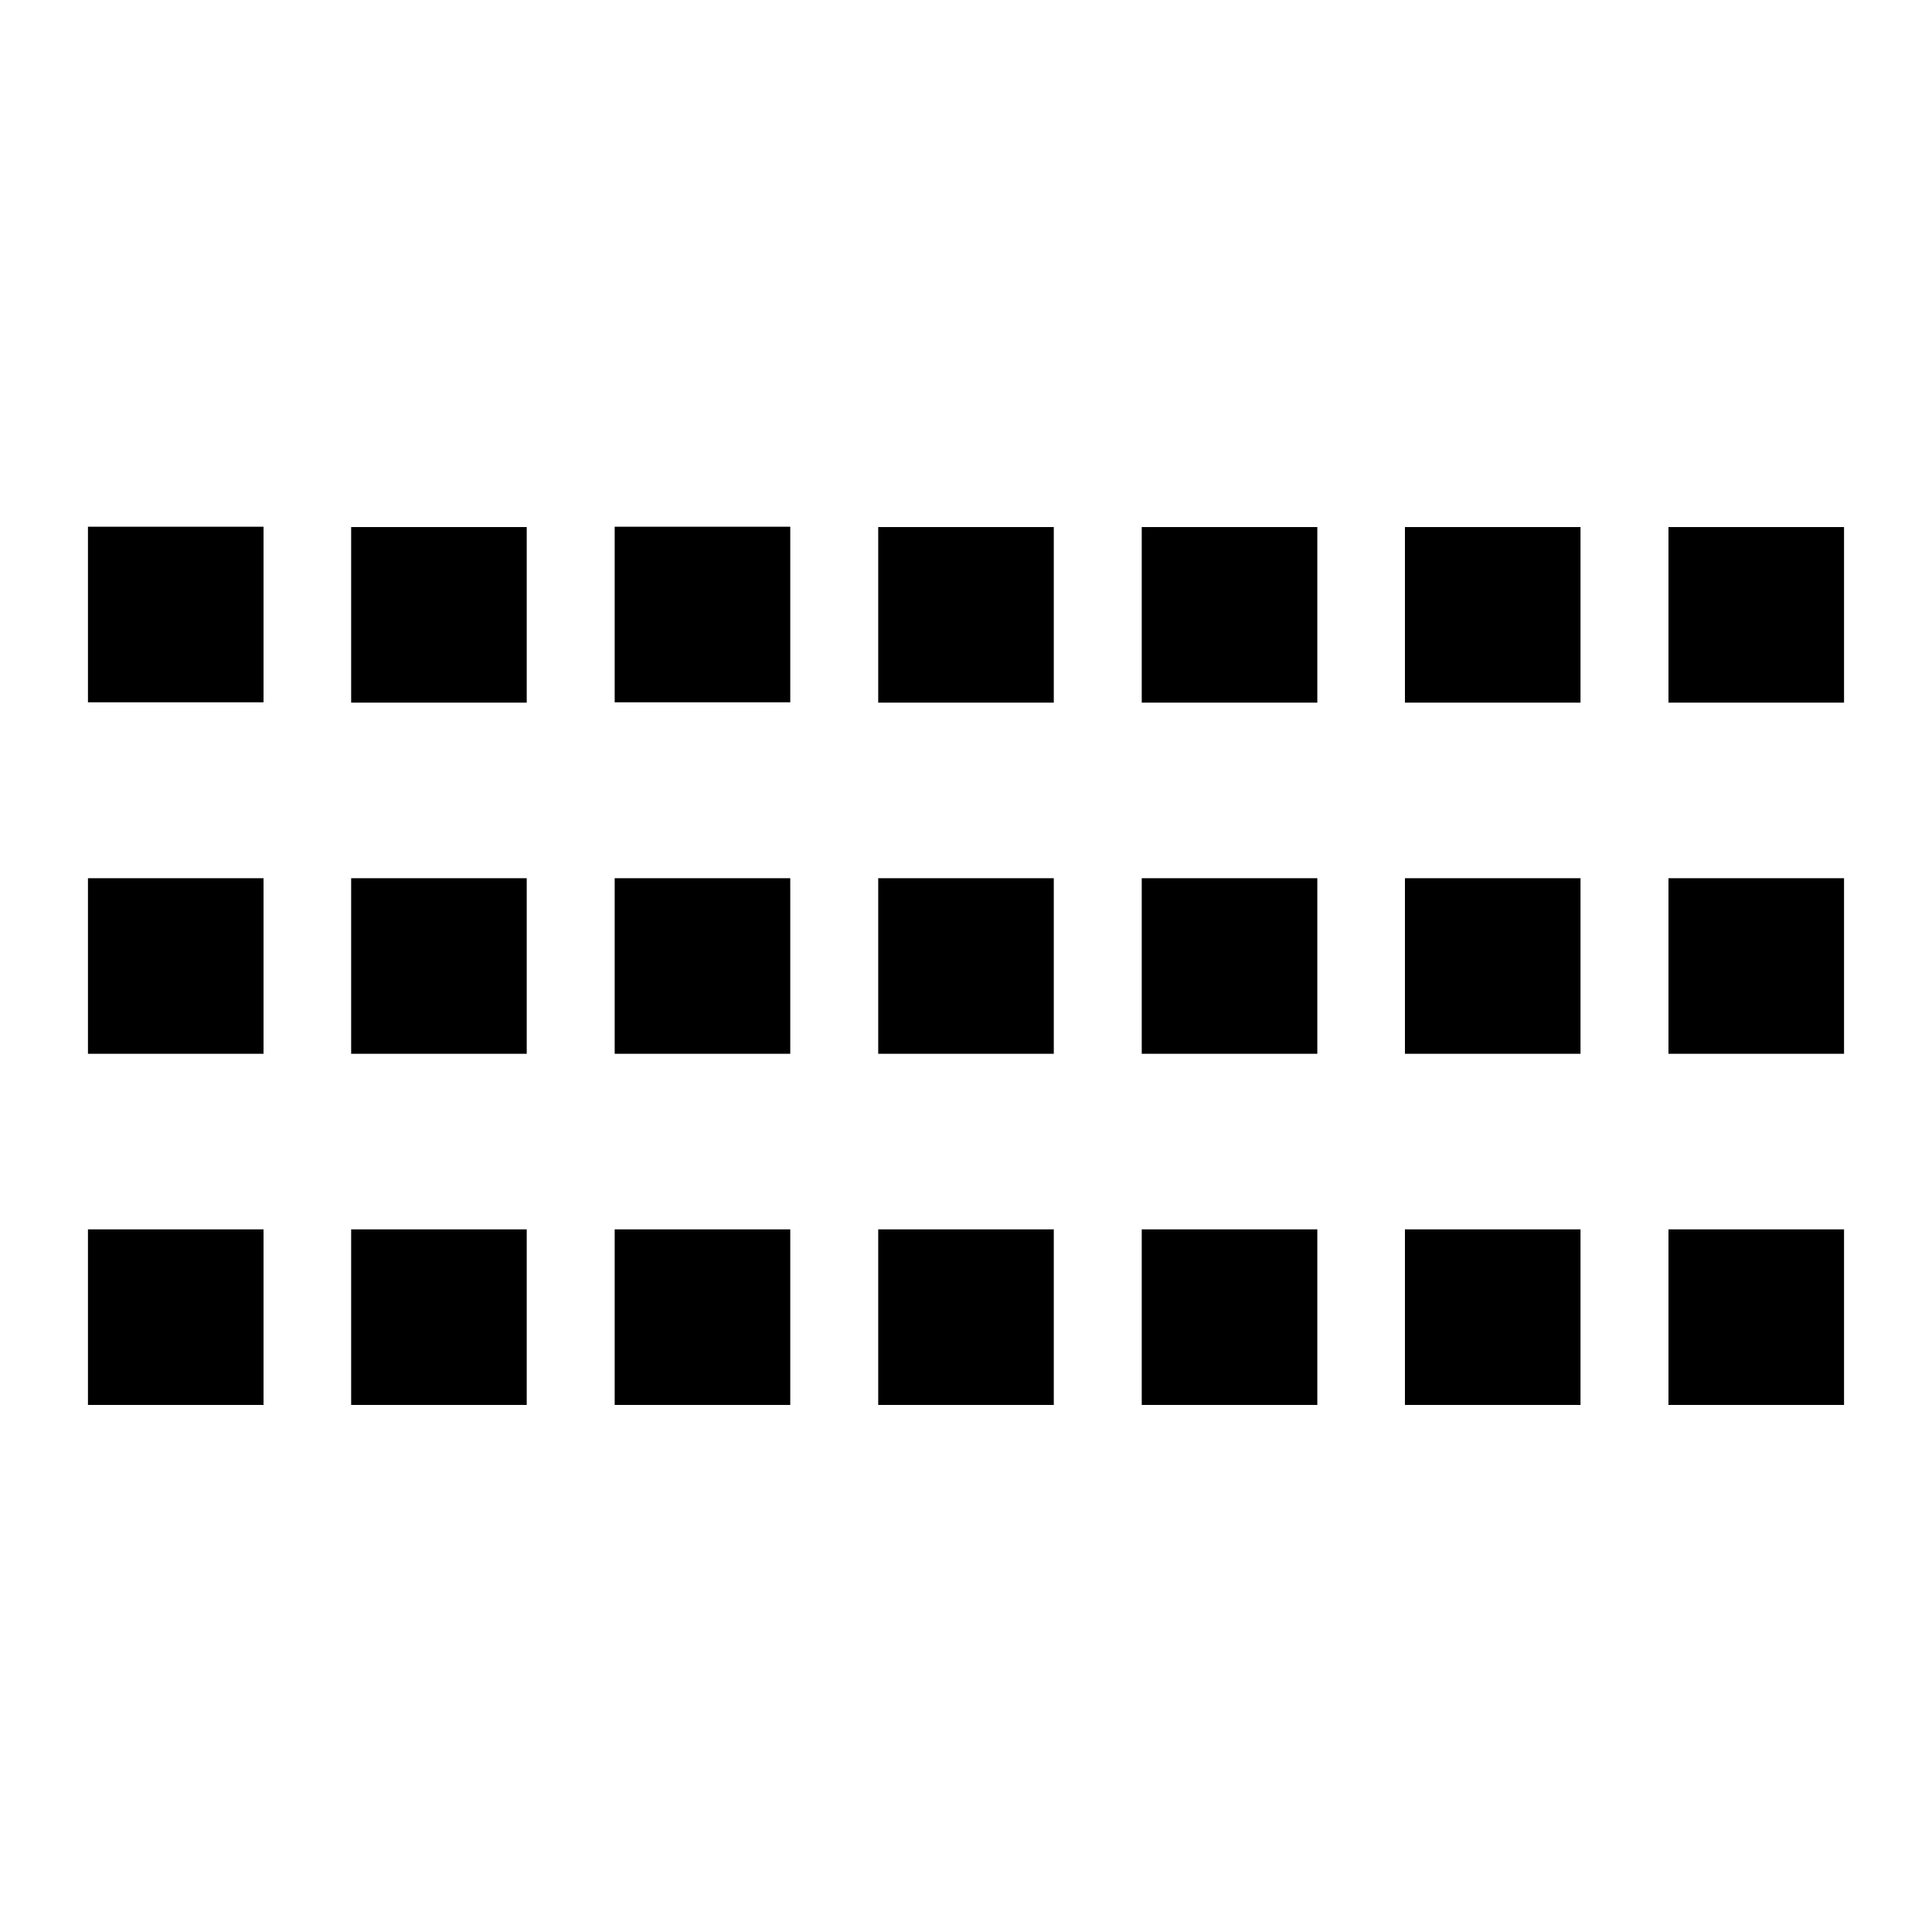
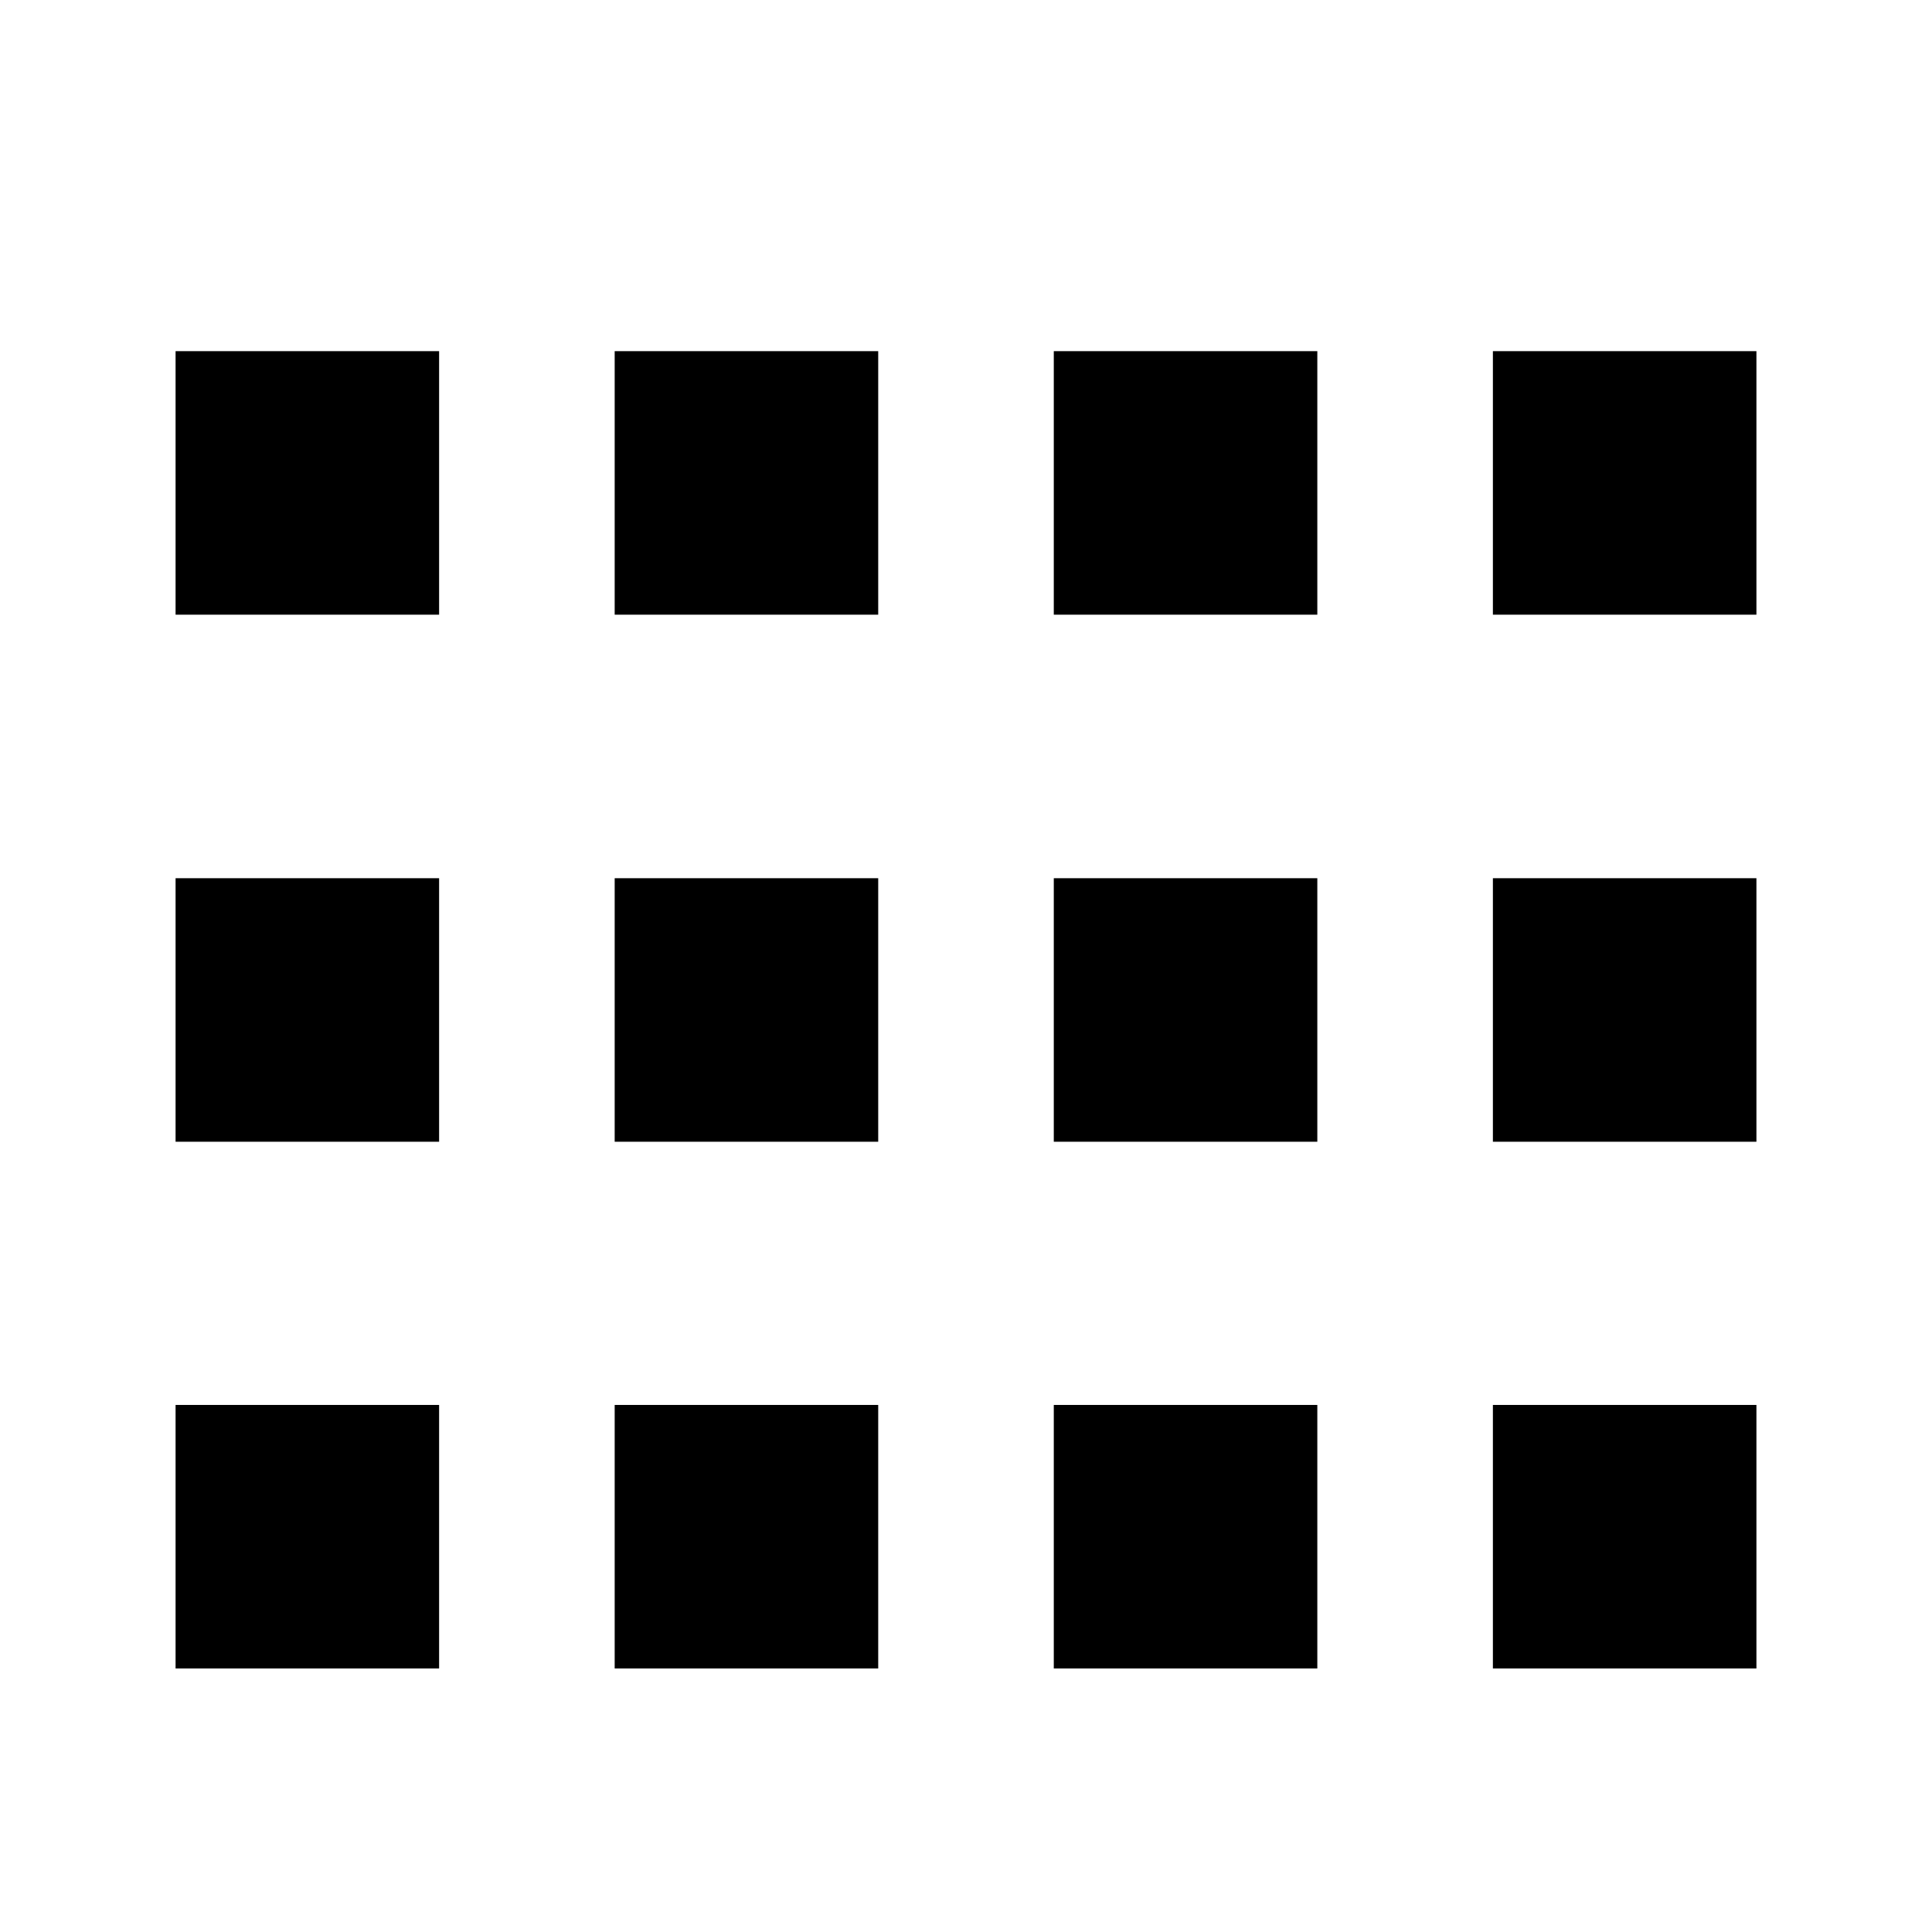
<svg xmlns="http://www.w3.org/2000/svg" width="22" height="22" viewBox="0 0 5.821 5.821" version="1.1" id="svg8">
  <defs id="defs2" />
  <g id="layer1">
-     <rect style="fill:#000000;fill-opacity:1;stroke:none;stroke-width:0.1;stroke-linecap:square;stroke-linejoin:round;paint-order:fill markers stroke" id="rect4575" width="0.529" height="0.529" x="0.265" y="2.646" ry="4.1148791e-08" />
-     <rect style="fill:#000000;fill-opacity:1;stroke:none;stroke-width:0.1;stroke-linecap:square;stroke-linejoin:round;paint-order:fill markers stroke" id="rect4575-6" width="0.529" height="0.529" x="1.058" y="2.646" ry="4.1148791e-08" />
-     <rect style="fill:#000000;fill-opacity:1;stroke:none;stroke-width:0.1;stroke-linecap:square;stroke-linejoin:round;paint-order:fill markers stroke" id="rect4575-7" width="0.529" height="0.529" x="1.852" y="2.646" ry="4.1148791e-08" />
-     <rect style="fill:#000000;fill-opacity:1;stroke:none;stroke-width:0.1;stroke-linecap:square;stroke-linejoin:round;paint-order:fill markers stroke" id="rect4575-6-5" width="0.529" height="0.529" x="2.646" y="2.646" ry="4.1148791e-08" />
-     <rect style="fill:#000000;fill-opacity:1;stroke:none;stroke-width:0.1;stroke-linecap:square;stroke-linejoin:round;paint-order:fill markers stroke" id="rect4575-7-3" width="0.529" height="0.529" x="3.44" y="2.646" ry="4.1148791e-08" />
-     <rect style="fill:#000000;fill-opacity:1;stroke:none;stroke-width:0.1;stroke-linecap:square;stroke-linejoin:round;paint-order:fill markers stroke" id="rect4575-6-5-5" width="0.529" height="0.529" x="4.233" y="2.646" ry="4.1148791e-08" />
-     <rect style="fill:#000000;fill-opacity:1;stroke:none;stroke-width:0.1;stroke-linecap:square;stroke-linejoin:round;paint-order:fill markers stroke" id="rect4575-6-5-5-6" width="0.529" height="0.529" x="5.027" y="2.646" ry="4.1148791e-08" />
-     <rect style="fill:#000000;fill-opacity:1;stroke:none;stroke-width:0.1;stroke-linecap:square;stroke-linejoin:round;paint-order:fill markers stroke" id="rect4575-2" width="0.529" height="0.529" x="0.265" y="1.587" ry="4.1148791e-08" />
-     <rect style="fill:#000000;fill-opacity:1;stroke:none;stroke-width:0.1;stroke-linecap:square;stroke-linejoin:round;paint-order:fill markers stroke" id="rect4575-6-9" width="0.529" height="0.529" x="1.058" y="1.588" ry="4.1148791e-08" />
-     <rect style="fill:#000000;fill-opacity:1;stroke:none;stroke-width:0.1;stroke-linecap:square;stroke-linejoin:round;paint-order:fill markers stroke" id="rect4575-7-1" width="0.529" height="0.529" x="1.852" y="1.587" ry="4.1148791e-08" />
-     <rect style="fill:#000000;fill-opacity:1;stroke:none;stroke-width:0.1;stroke-linecap:square;stroke-linejoin:round;paint-order:fill markers stroke" id="rect4575-6-5-2" width="0.529" height="0.529" x="2.646" y="1.588" ry="4.1148791e-08" />
-     <rect style="fill:#000000;fill-opacity:1;stroke:none;stroke-width:0.1;stroke-linecap:square;stroke-linejoin:round;paint-order:fill markers stroke" id="rect4575-7-3-7" width="0.529" height="0.529" x="3.44" y="1.588" ry="4.1148791e-08" />
-     <rect style="fill:#000000;fill-opacity:1;stroke:none;stroke-width:0.1;stroke-linecap:square;stroke-linejoin:round;paint-order:fill markers stroke" id="rect4575-6-5-5-0" width="0.529" height="0.529" x="4.233" y="1.588" ry="4.1148791e-08" />
-     <rect style="fill:#000000;fill-opacity:1;stroke:none;stroke-width:0.1;stroke-linecap:square;stroke-linejoin:round;paint-order:fill markers stroke" id="rect4575-6-5-5-6-9" width="0.529" height="0.529" x="5.027" y="1.588" ry="4.1148791e-08" />
-     <rect style="fill:#000000;fill-opacity:1;stroke:none;stroke-width:0.1;stroke-linecap:square;stroke-linejoin:round;paint-order:fill markers stroke" id="rect4575-3" width="0.529" height="0.529" x="0.265" y="3.704" ry="4.1148791e-08" />
-     <rect style="fill:#000000;fill-opacity:1;stroke:none;stroke-width:0.1;stroke-linecap:square;stroke-linejoin:round;paint-order:fill markers stroke" id="rect4575-6-6" width="0.529" height="0.529" x="1.058" y="3.704" ry="4.1148791e-08" />
-     <rect style="fill:#000000;fill-opacity:1;stroke:none;stroke-width:0.1;stroke-linecap:square;stroke-linejoin:round;paint-order:fill markers stroke" id="rect4575-7-0" width="0.529" height="0.529" x="1.852" y="3.704" ry="4.1148791e-08" />
-     <rect style="fill:#000000;fill-opacity:1;stroke:none;stroke-width:0.1;stroke-linecap:square;stroke-linejoin:round;paint-order:fill markers stroke" id="rect4575-6-5-6" width="0.529" height="0.529" x="2.646" y="3.704" ry="4.1148791e-08" />
-     <rect style="fill:#000000;fill-opacity:1;stroke:none;stroke-width:0.1;stroke-linecap:square;stroke-linejoin:round;paint-order:fill markers stroke" id="rect4575-7-3-2" width="0.529" height="0.529" x="3.44" y="3.704" ry="4.1148791e-08" />
-     <rect style="fill:#000000;fill-opacity:1;stroke:none;stroke-width:0.1;stroke-linecap:square;stroke-linejoin:round;paint-order:fill markers stroke" id="rect4575-6-5-5-61" width="0.529" height="0.529" x="4.233" y="3.704" ry="4.1148791e-08" />
-     <rect style="fill:#000000;fill-opacity:1;stroke:none;stroke-width:0.1;stroke-linecap:square;stroke-linejoin:round;paint-order:fill markers stroke" id="rect4575-6-5-5-6-8" width="0.529" height="0.529" x="5.027" y="3.704" ry="4.1148791e-08" />
+     <rect style="fill:#000000;fill-opacity:1;stroke:none;stroke-width:0.1;stroke-linecap:square;stroke-linejoin:round;paint-order:fill markers stroke" id="rect4575" width="0.794" height="0.794" x="0.529" y="2.646" ry="4.1148791e-08" />
+     <rect style="fill:#000000;fill-opacity:1;stroke:none;stroke-width:0.1;stroke-linecap:square;stroke-linejoin:round;paint-order:fill markers stroke" id="rect4575-7" width="0.794" height="0.794" x="1.852" y="2.646" ry="4.1148791e-08" />
+     <rect style="fill:#000000;fill-opacity:1;stroke:none;stroke-width:0.1;stroke-linecap:square;stroke-linejoin:round;paint-order:fill markers stroke" id="rect4575-7-3" width="0.794" height="0.794" x="3.175" y="2.646" ry="4.1148791e-08" />
+     <rect style="fill:#000000;fill-opacity:1;stroke:none;stroke-width:0.1;stroke-linecap:square;stroke-linejoin:round;paint-order:fill markers stroke" id="rect4575-6-5-5-6" width="0.794" height="0.794" x="4.498" y="2.646" ry="4.1148791e-08" />
+     <rect style="fill:#000000;fill-opacity:1;stroke:none;stroke-width:0.1;stroke-linecap:square;stroke-linejoin:round;paint-order:fill markers stroke" id="rect4575-2" width="0.794" height="0.794" x="0.529" y="1.058" ry="4.1148791e-08" />
+     <rect style="fill:#000000;fill-opacity:1;stroke:none;stroke-width:0.1;stroke-linecap:square;stroke-linejoin:round;paint-order:fill markers stroke" id="rect4575-7-1" width="0.794" height="0.794" x="1.852" y="1.058" ry="4.1148791e-08" />
+     <rect style="fill:#000000;fill-opacity:1;stroke:none;stroke-width:0.1;stroke-linecap:square;stroke-linejoin:round;paint-order:fill markers stroke" id="rect4575-7-3-7" width="0.794" height="0.794" x="3.175" y="1.058" ry="4.1148791e-08" />
+     <rect style="fill:#000000;fill-opacity:1;stroke:none;stroke-width:0.1;stroke-linecap:square;stroke-linejoin:round;paint-order:fill markers stroke" id="rect4575-6-5-5-6-9" width="0.794" height="0.794" x="4.498" y="1.058" ry="4.1148791e-08" />
+     <rect style="fill:#000000;fill-opacity:1;stroke:none;stroke-width:0.1;stroke-linecap:square;stroke-linejoin:round;paint-order:fill markers stroke" id="rect4575-3" width="0.794" height="0.794" x="0.529" y="4.233" ry="4.1148791e-08" />
+     <rect style="fill:#000000;fill-opacity:1;stroke:none;stroke-width:0.1;stroke-linecap:square;stroke-linejoin:round;paint-order:fill markers stroke" id="rect4575-7-0" width="0.794" height="0.794" x="1.852" y="4.233" ry="4.1148791e-08" />
+     <rect style="fill:#000000;fill-opacity:1;stroke:none;stroke-width:0.1;stroke-linecap:square;stroke-linejoin:round;paint-order:fill markers stroke" id="rect4575-7-3-2" width="0.794" height="0.794" x="3.175" y="4.233" ry="4.1148791e-08" />
+     <rect style="fill:#000000;fill-opacity:1;stroke:none;stroke-width:0.1;stroke-linecap:square;stroke-linejoin:round;paint-order:fill markers stroke" id="rect4575-6-5-5-6-8" width="0.794" height="0.794" x="4.498" y="4.233" ry="4.1148791e-08" />
  </g>
</svg>
